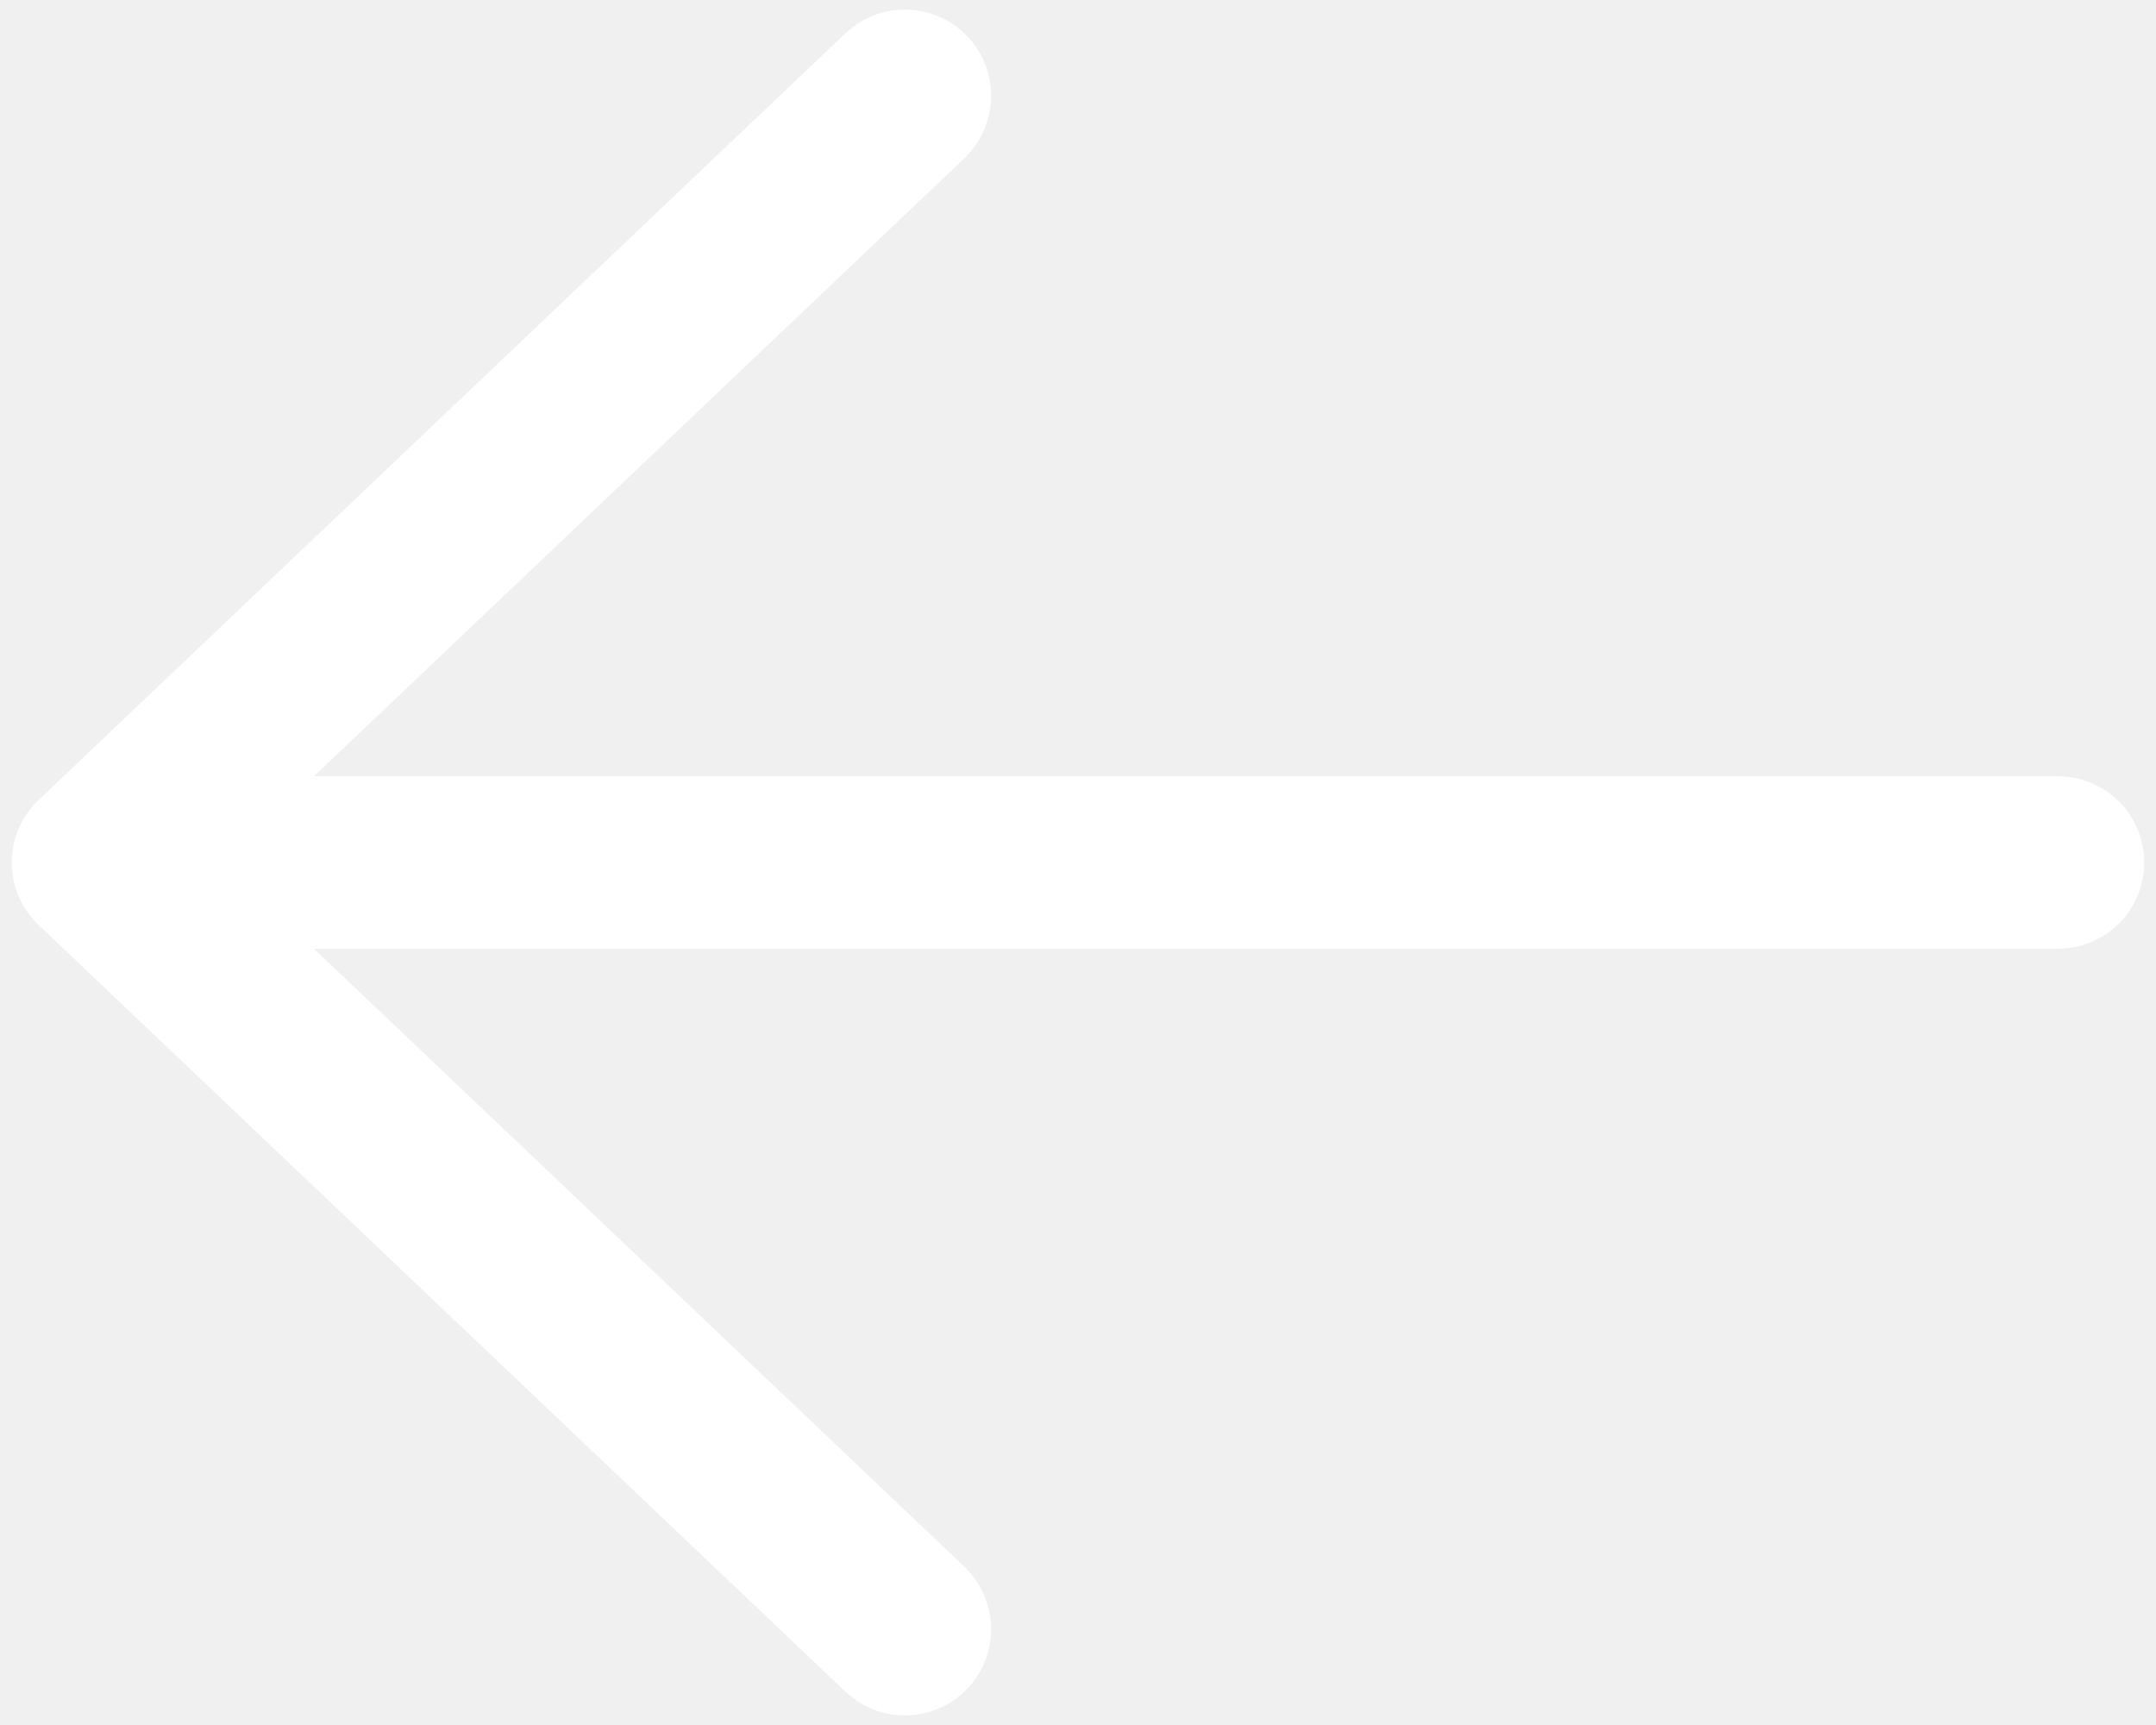
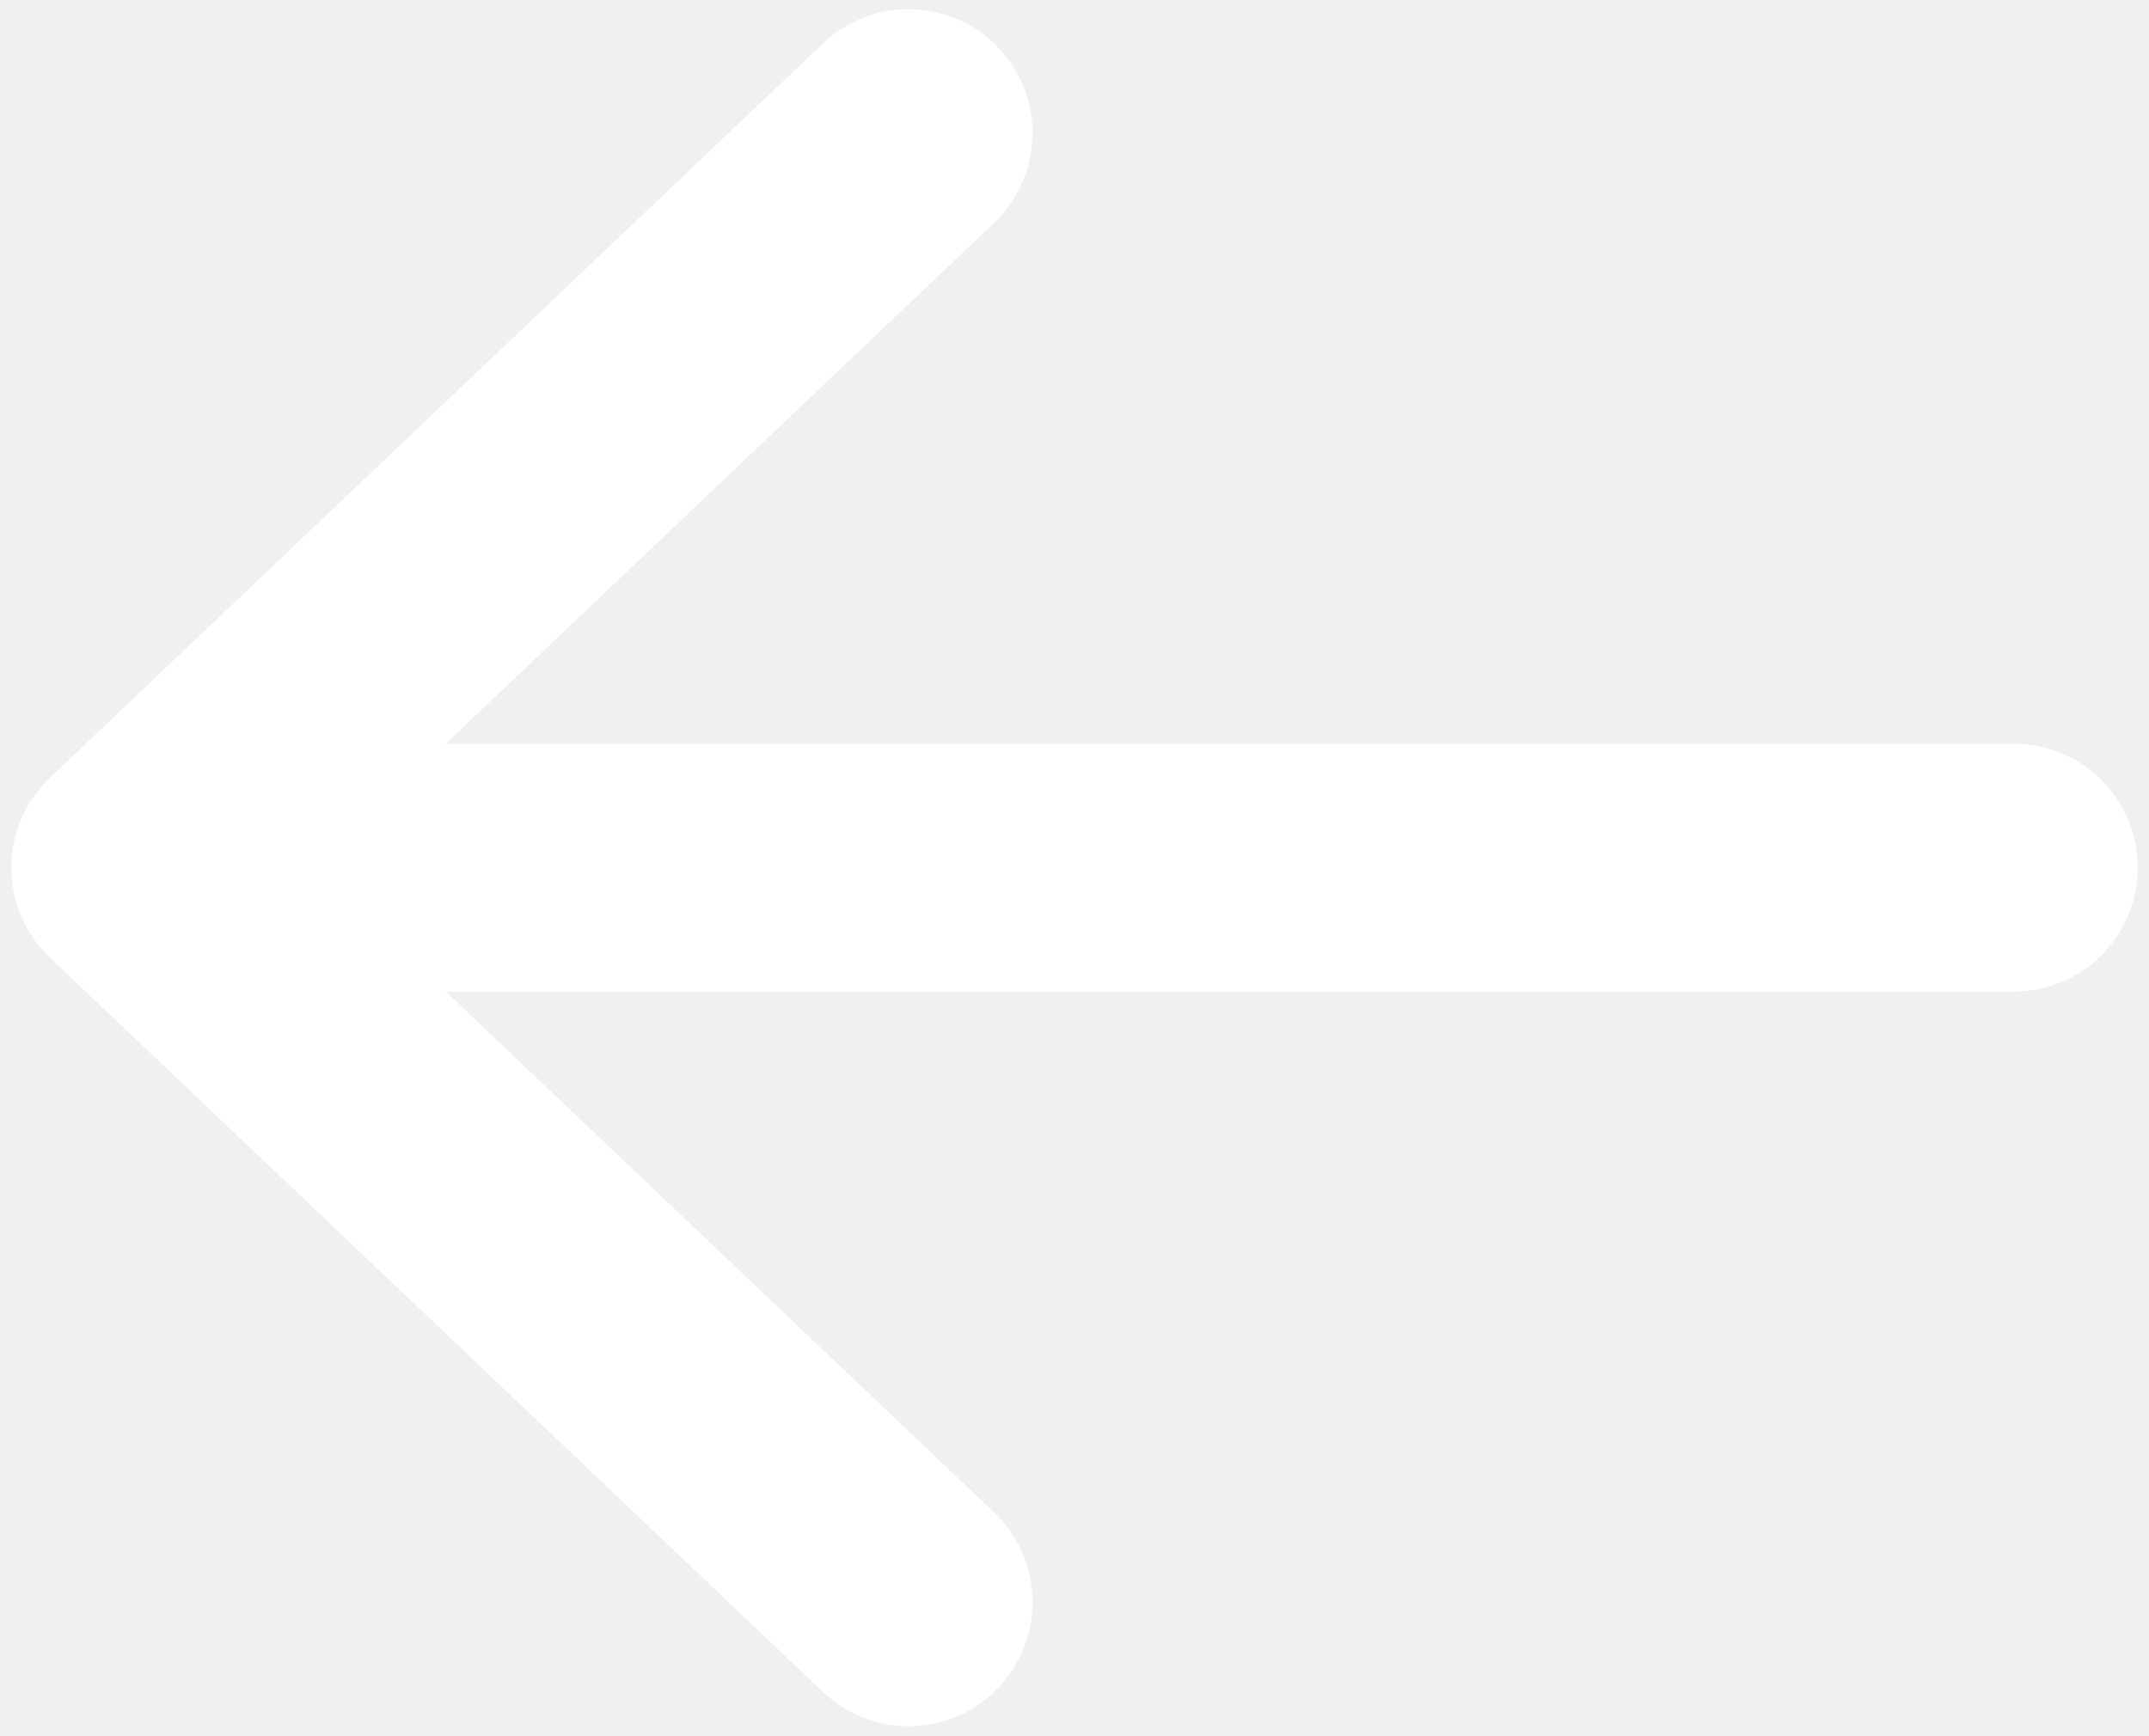
- <svg xmlns="http://www.w3.org/2000/svg" width="50" height="40" viewBox="0 0 50 40" fill="none">
+ <svg xmlns="http://www.w3.org/2000/svg" width="52" height="42" viewBox="0 0 52 42" fill="none">
  <g clip-path="url(#clip0_8_23)">
-     <path d="M47.727 20H4.939" stroke-width="4" stroke-linecap="round" stroke-linejoin="round" stroke="white" />
-     <path d="M20.985 37.778L2.273 20L20.985 2.222" stroke-width="4" stroke-linecap="round" stroke-linejoin="round" stroke="white" />
+     <path d="M48.727 21H5.939" stroke-width="6" stroke-linecap="round" stroke-linejoin="round" stroke="white" />
+     <path d="M21.985 38.778L3.273 21L21.985 3.222" stroke-width="6" stroke-linecap="round" stroke-linejoin="round" stroke="white" />
  </g>
  <defs>
    <clipPath id="clip0_8_23">
-       <rect width="50" height="40" fill="white" />
+       <rect width="52" height="42" fill="white" />
    </clipPath>
  </defs>
</svg>
